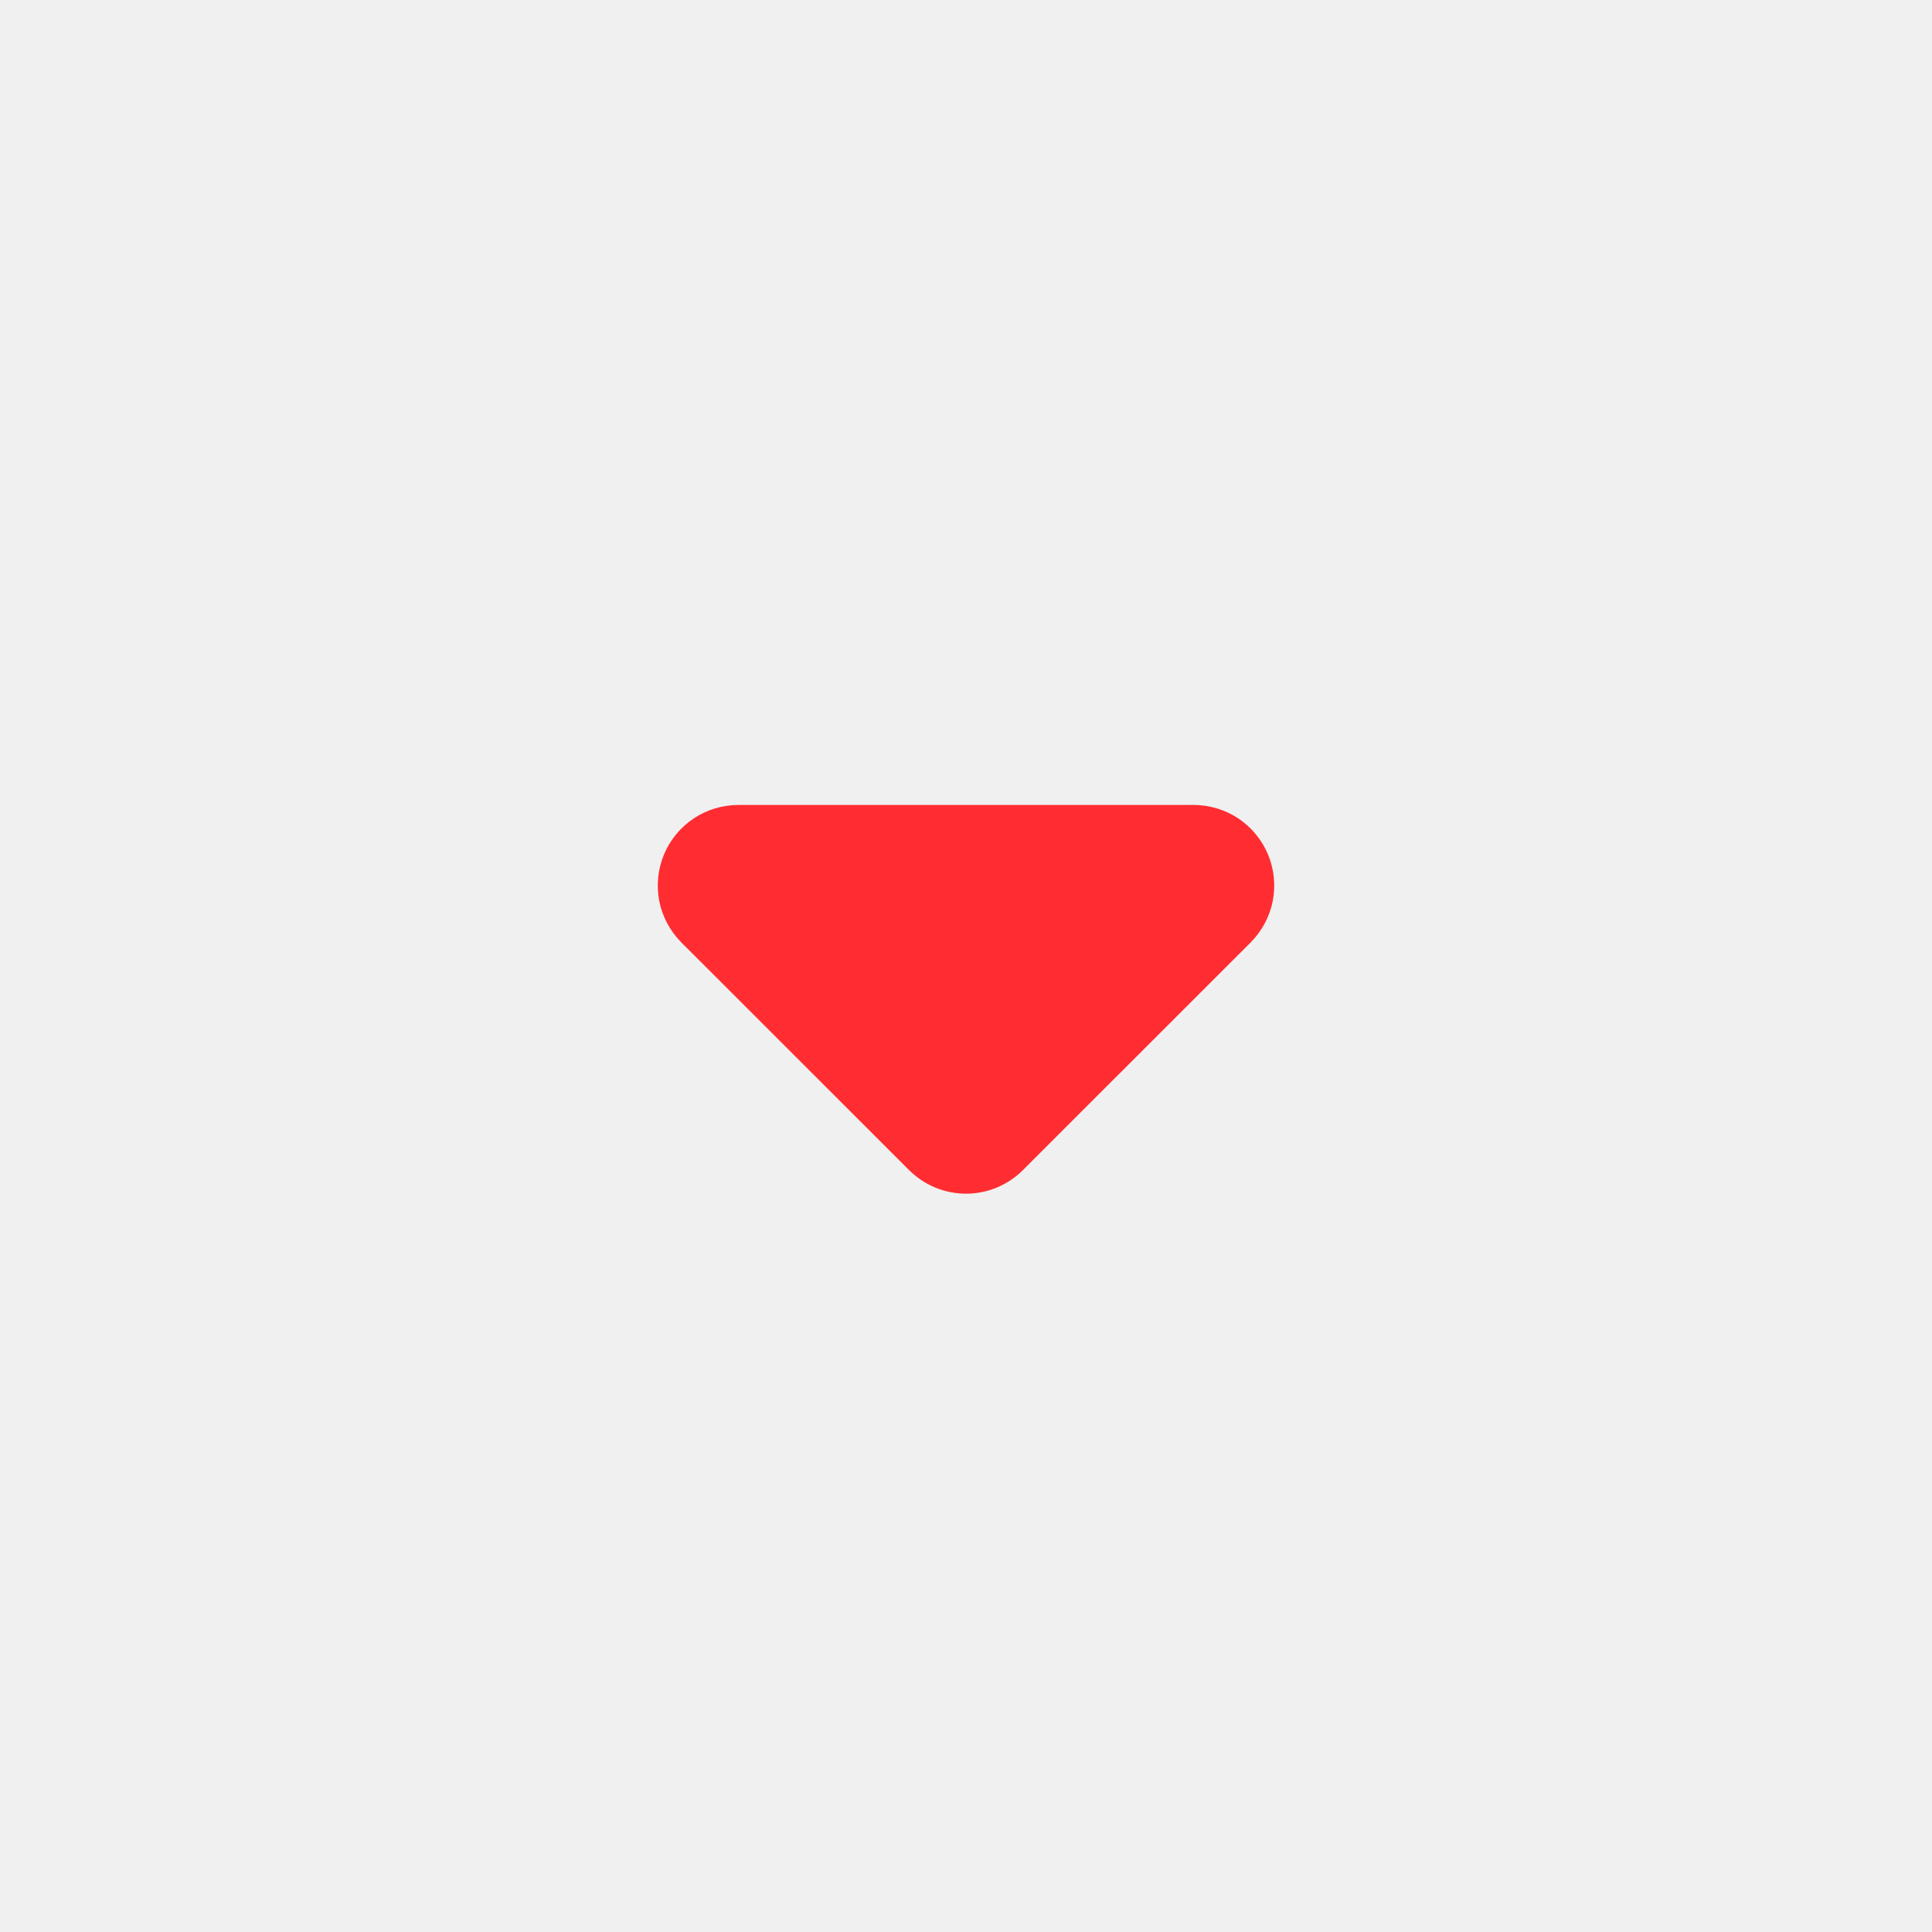
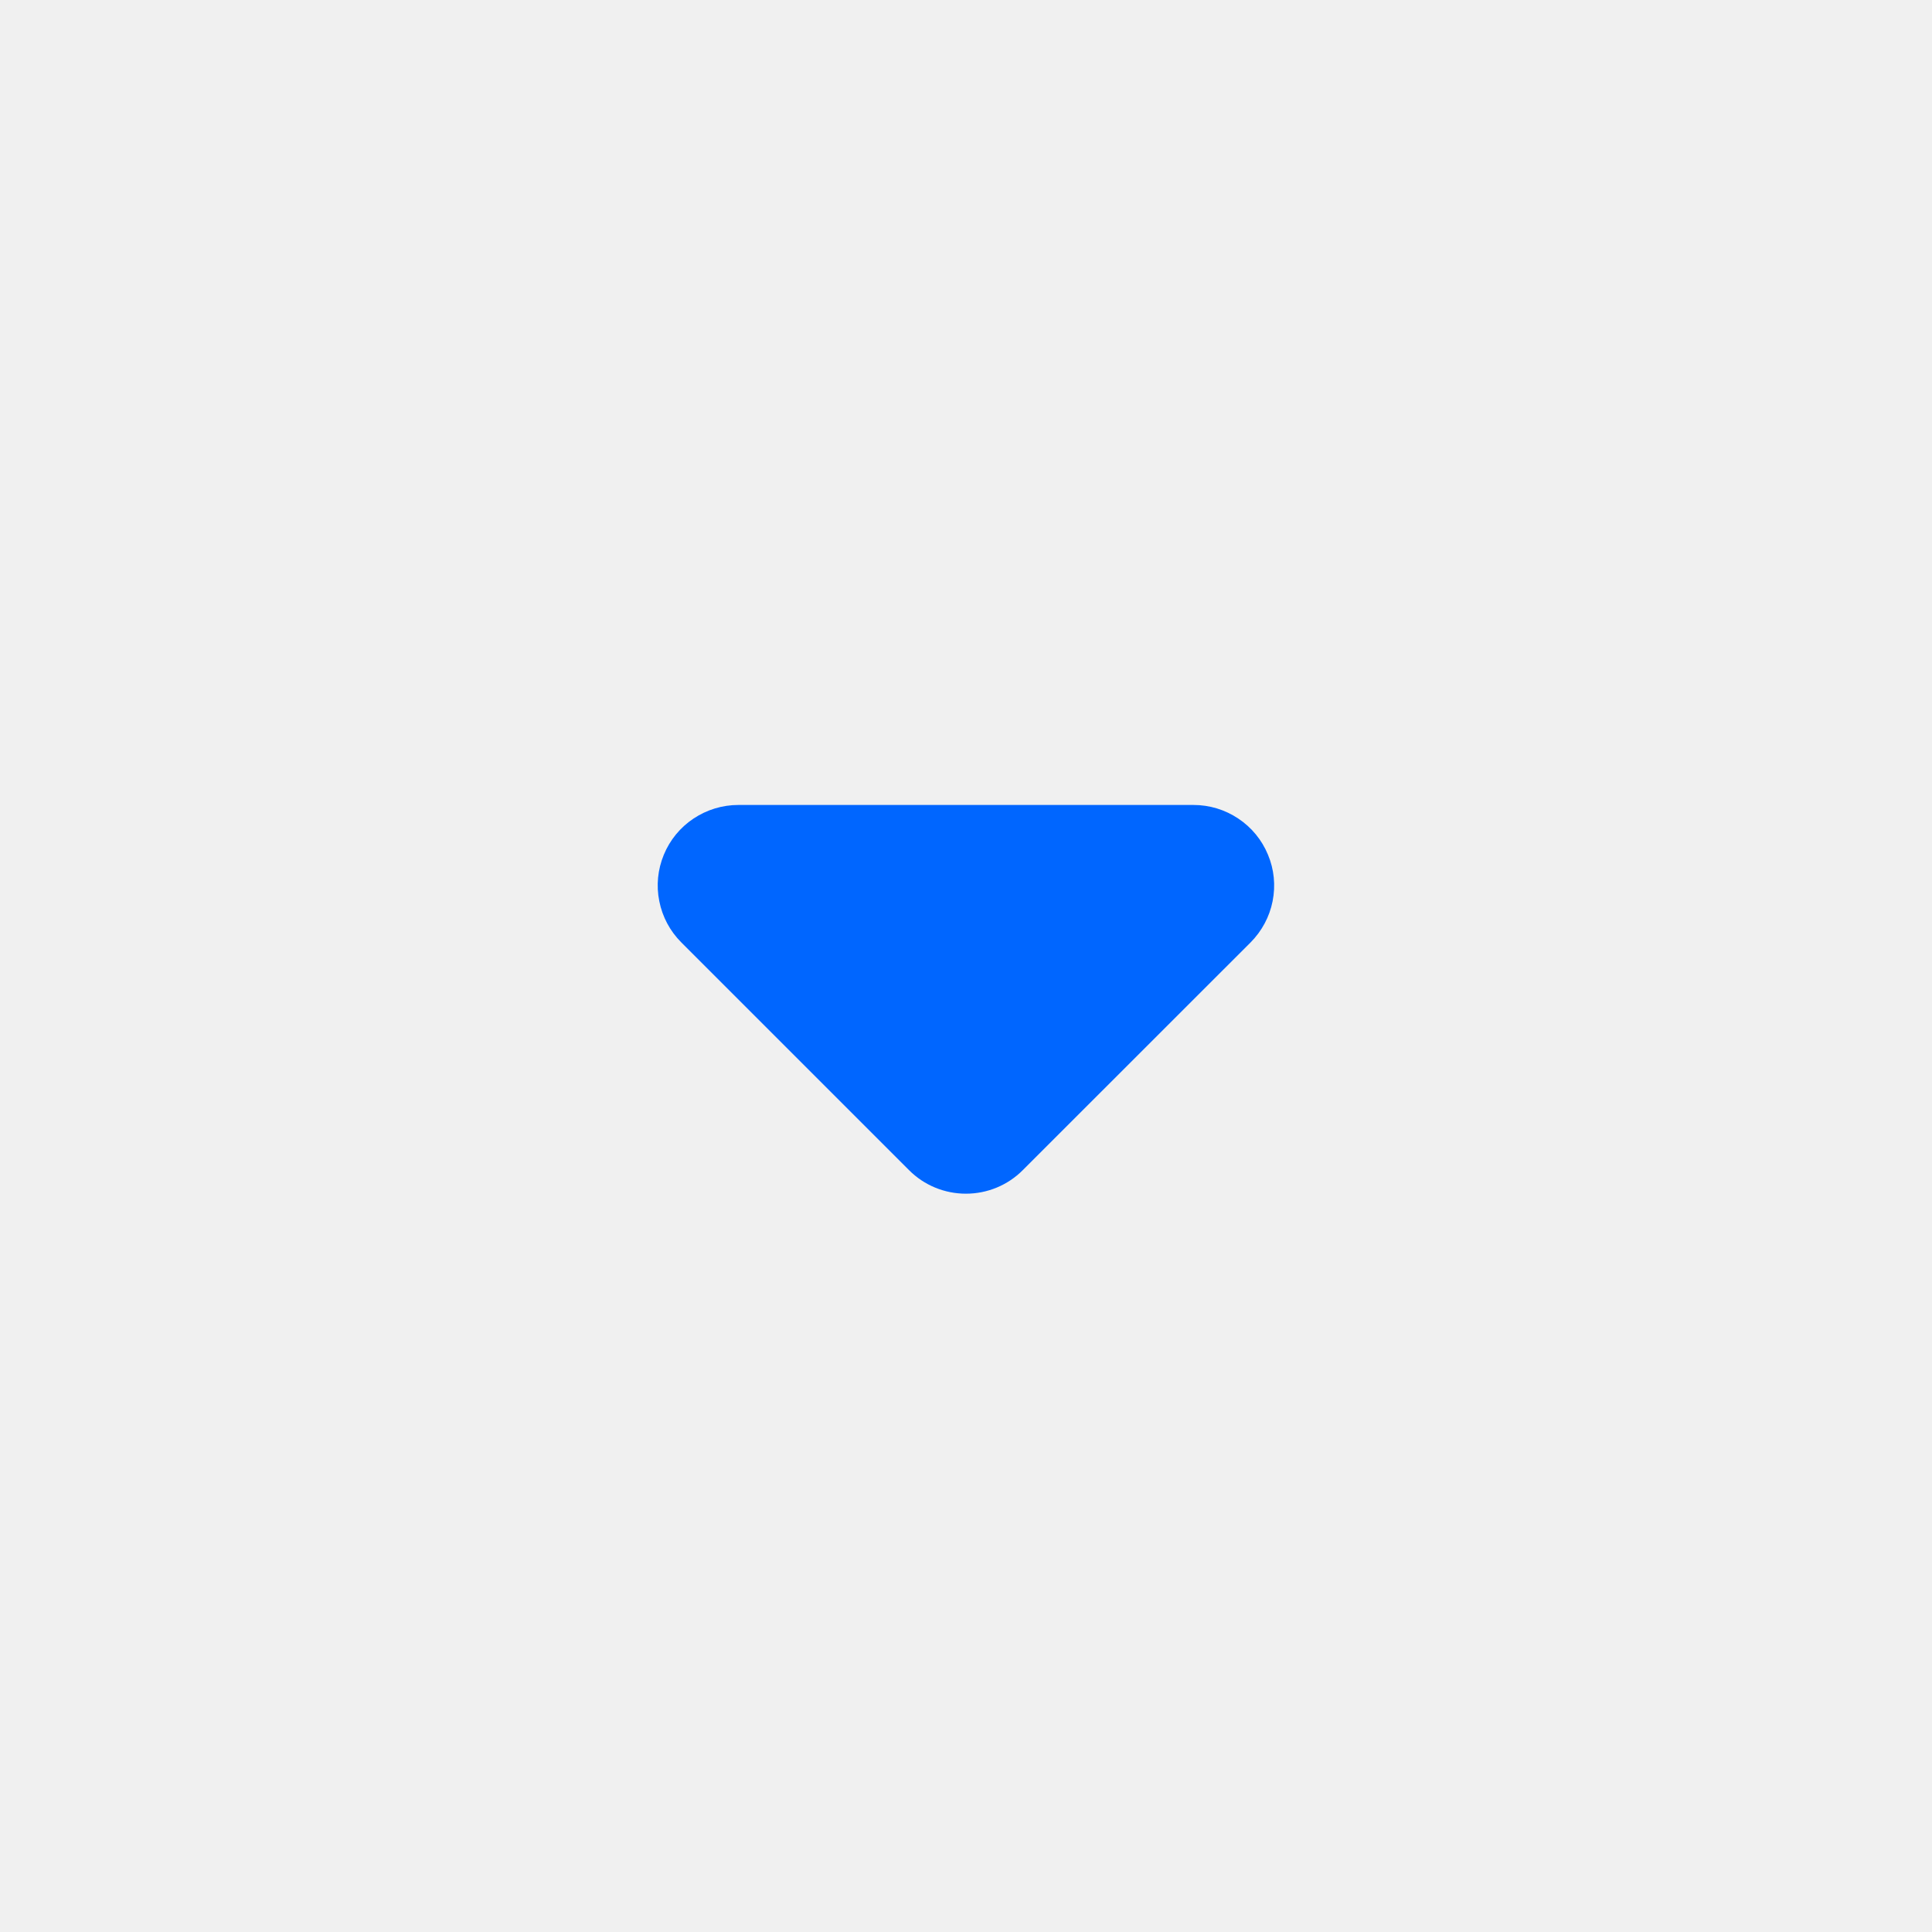
<svg xmlns="http://www.w3.org/2000/svg" width="20" height="20" viewBox="0 0 20 20" fill="none">
-   <g clip-path="url(#clip0_40000843_379992)">
-     <path fill-rule="evenodd" clip-rule="evenodd" d="M10.589 12.113C10.433 12.269 10.221 12.357 10 12.357C9.779 12.357 9.567 12.269 9.411 12.113L7.053 9.756C6.937 9.639 6.857 9.49 6.825 9.329C6.793 9.167 6.81 8.999 6.873 8.847C6.936 8.695 7.043 8.565 7.18 8.473C7.317 8.382 7.478 8.333 7.643 8.333H12.357C12.521 8.333 12.683 8.382 12.82 8.473C12.957 8.565 13.064 8.695 13.127 8.847C13.19 8.999 13.207 9.167 13.175 9.329C13.143 9.49 13.063 9.639 12.947 9.756L10.589 12.113Z" fill="#FF2D31" />
+   <g clip-path="url(#clip0_40001407_125283)">
+     <path fill-rule="evenodd" clip-rule="evenodd" d="M9.41 12.113C9.566 12.27 9.778 12.357 9.999 12.357C10.22 12.357 10.432 12.27 10.588 12.113L12.946 9.756C13.062 9.639 13.142 9.491 13.174 9.329C13.206 9.167 13.19 9 13.126 8.848C13.063 8.695 12.956 8.565 12.819 8.474C12.682 8.382 12.521 8.333 12.356 8.333H7.643C7.478 8.333 7.317 8.382 7.179 8.474C7.042 8.565 6.935 8.695 6.872 8.848C6.809 9 6.792 9.167 6.825 9.329C6.857 9.491 6.936 9.639 7.053 9.756L9.41 12.113Z" fill="#0066FF" />
  </g>
  <defs>
-     <clipPath id="clip0_40000843_379992">
-       <rect width="20" height="20" fill="white" />
+     <clipPath id="clip0_40001407_125283">
+       <rect width="20" height="20" fill="white" transform="matrix(1 0 0 -1 0 20)" />
    </clipPath>
  </defs>
</svg>
